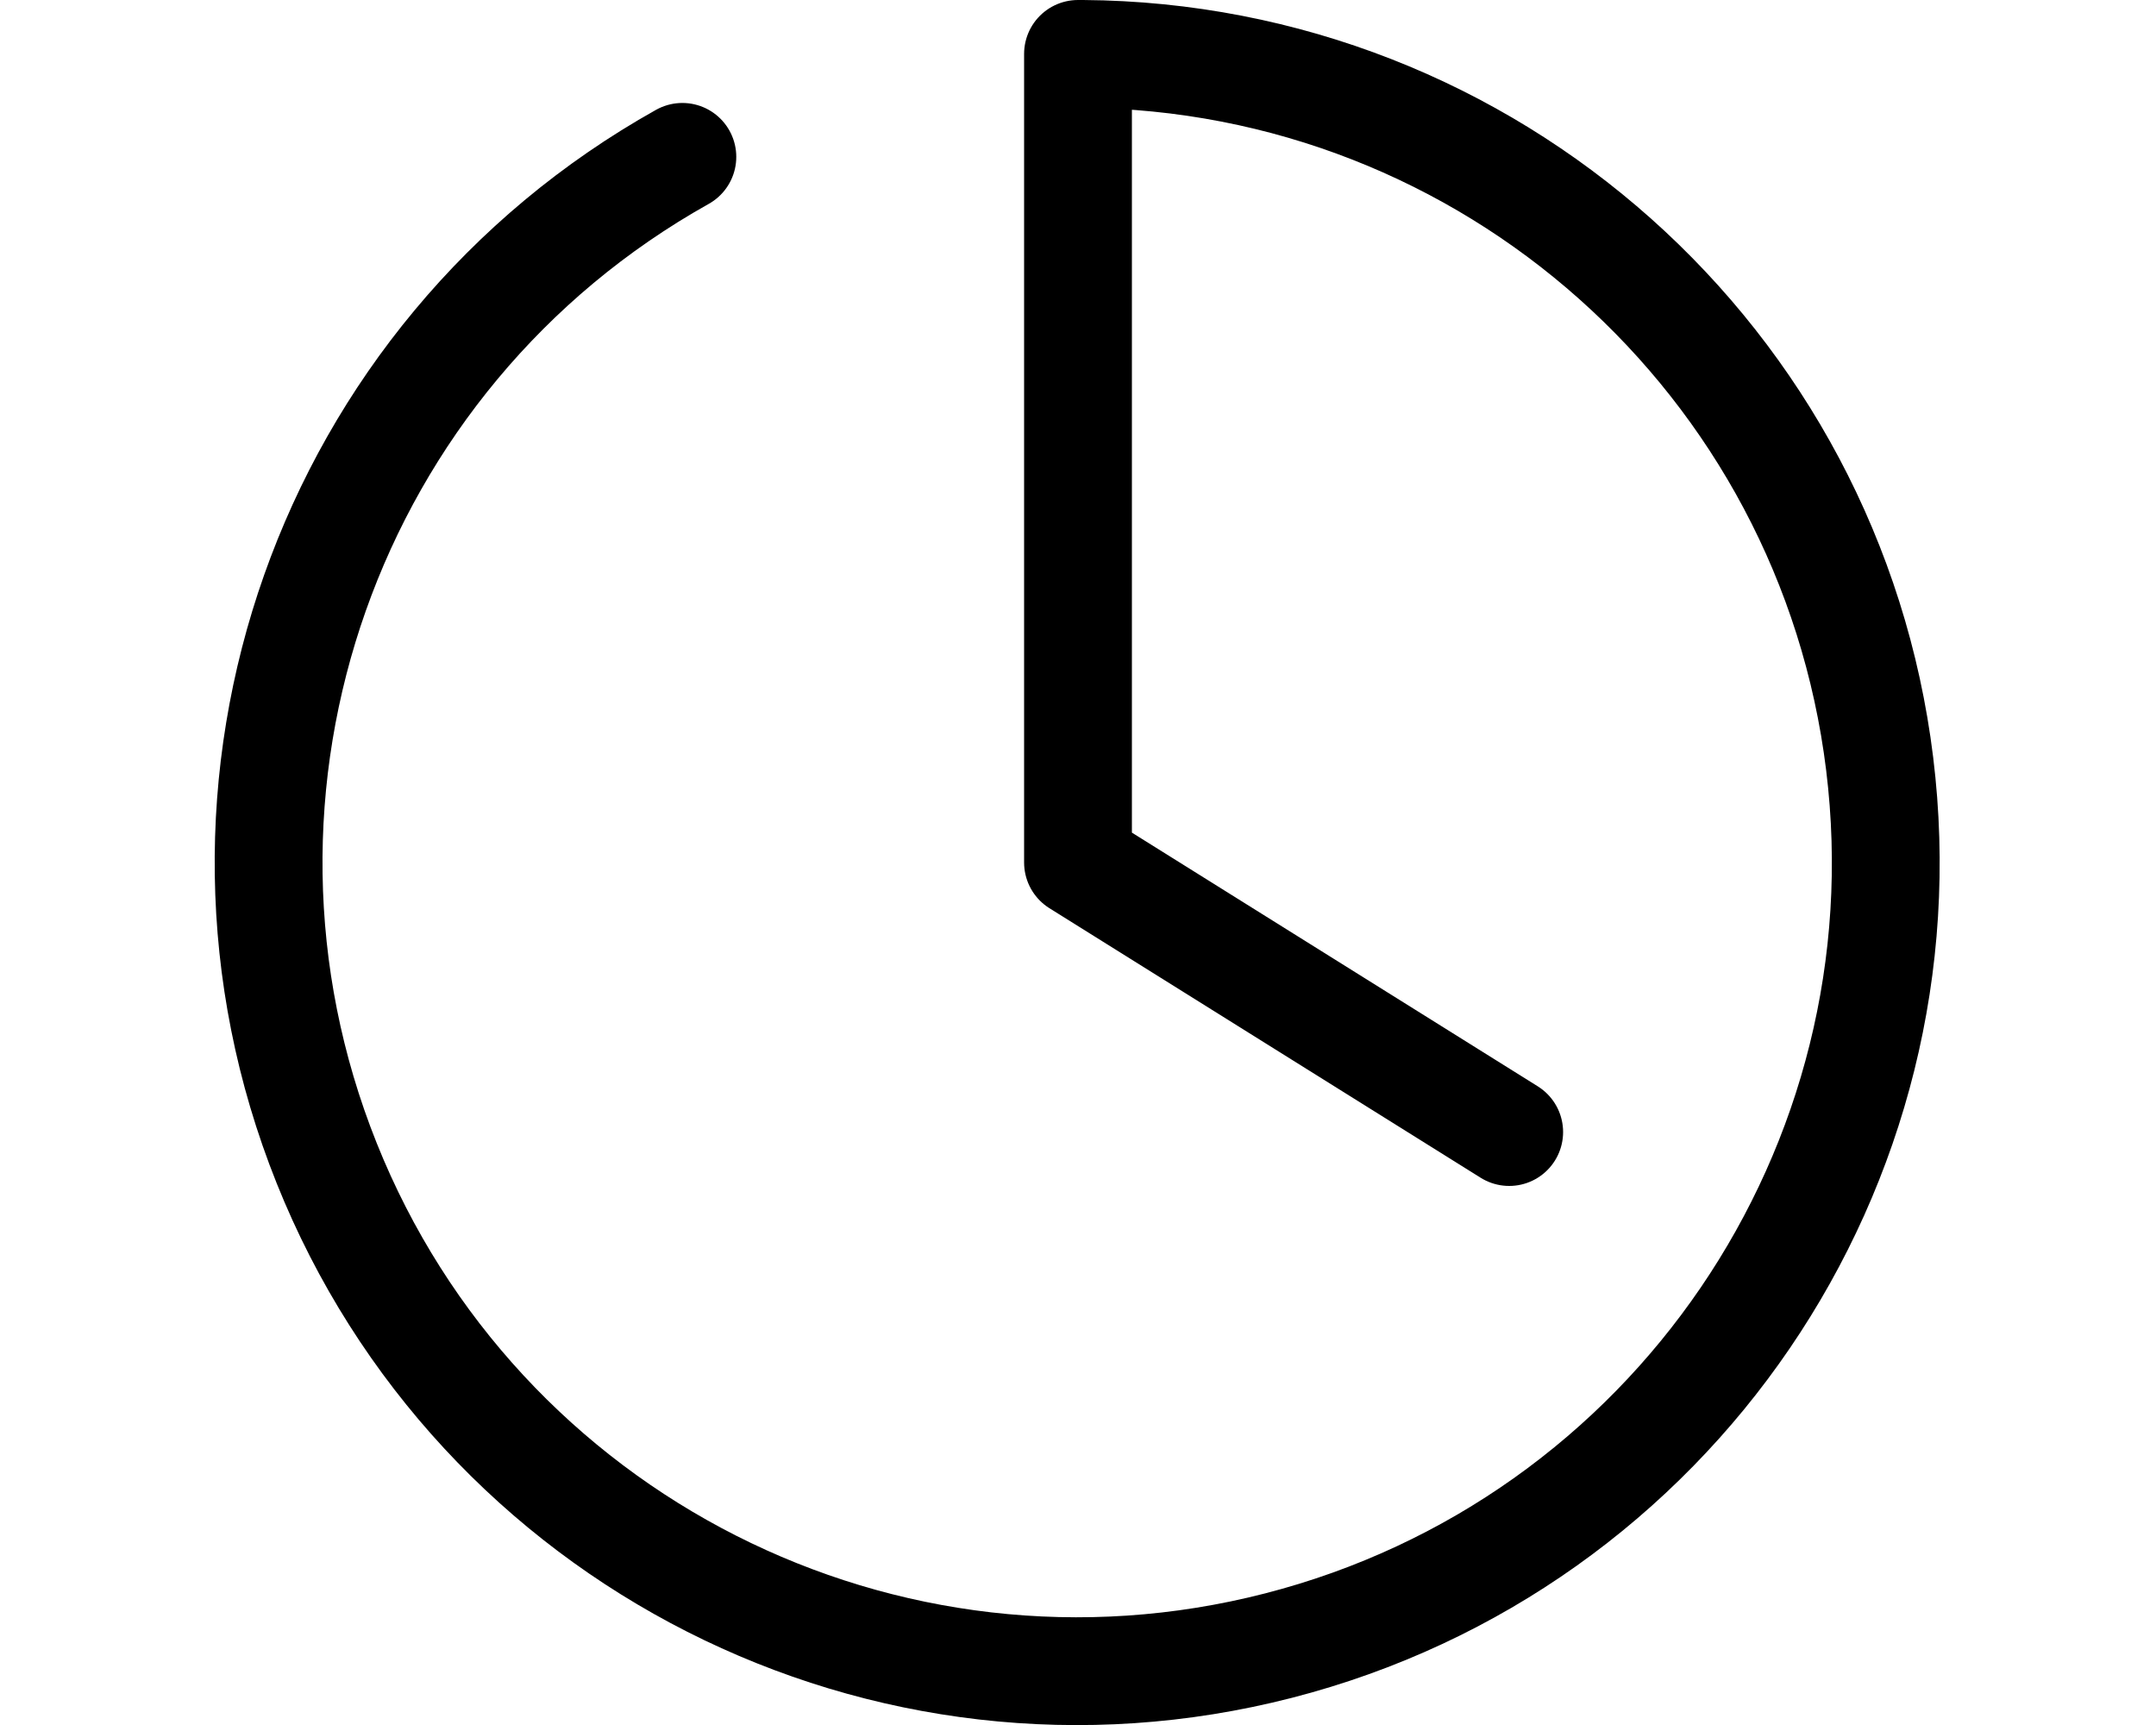
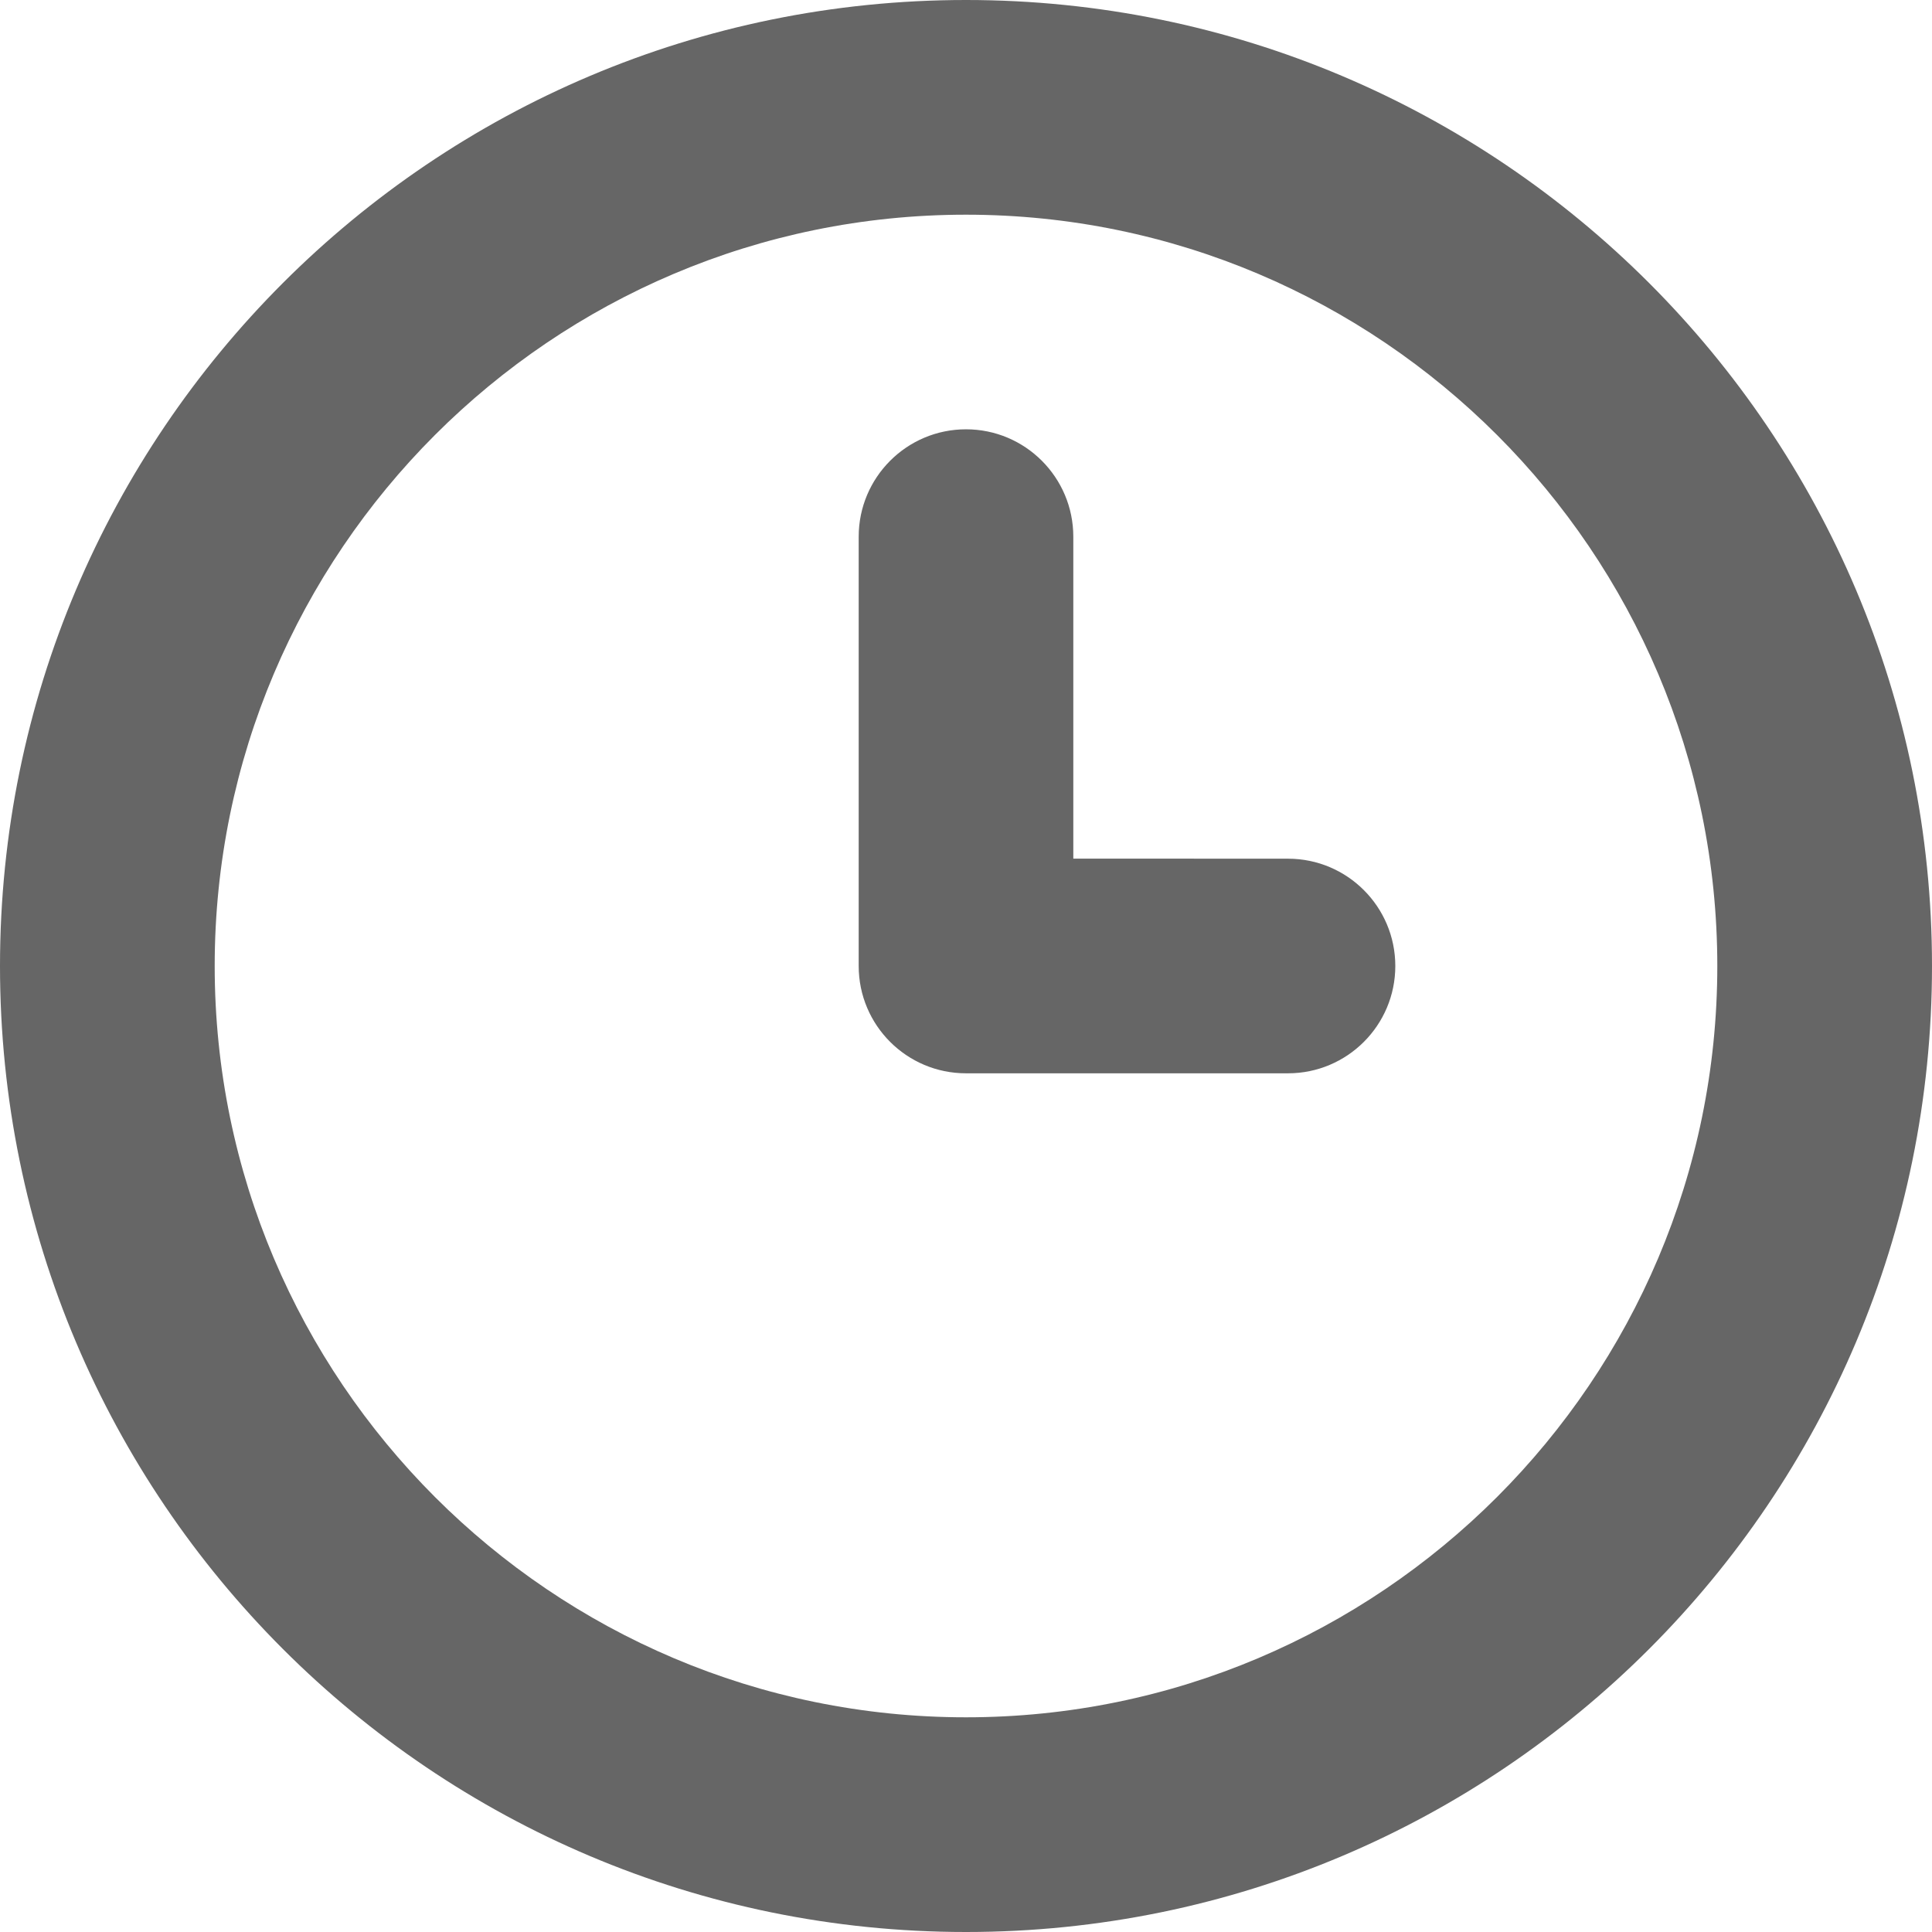
- <svg xmlns="http://www.w3.org/2000/svg" viewBox="0 0 40 32">
-   <path fill="none" stroke="#000000" stroke-linecap="round" stroke-linejoin="round" stroke-width="2" d="M28,21l-8-5V1h.09a15,15,0,1,1-7.43,1.91" />
+ <svg xmlns="http://www.w3.org/2000/svg" width="24" height="24" viewBox="0 0 24 24" fill="none">
+   <path fill-rule="evenodd" clip-rule="evenodd" d="M12 0C18.627 0 24 5.373 24 12C24 18.627 18.627 24 12 24C5.373 24 0 18.627 0 12C0 5.373 5.373 0 12 0ZM12 2.667C6.853 2.667 2.667 6.853 2.667 12C2.667 17.147 6.853 21.333 12 21.333C17.147 21.333 21.333 17.147 21.333 12C21.333 6.853 17.147 2.667 12 2.667ZM12 5.333C12.736 5.333 13.333 5.931 13.333 6.667L13.333 10.666L16 10.667C16.736 10.667 17.333 11.264 17.333 12C17.333 12.736 16.736 13.333 16 13.333H12C11.264 13.333 10.667 12.736 10.667 12V6.667C10.667 5.931 11.264 5.333 12 5.333Z" fill="#666666" />
</svg>
